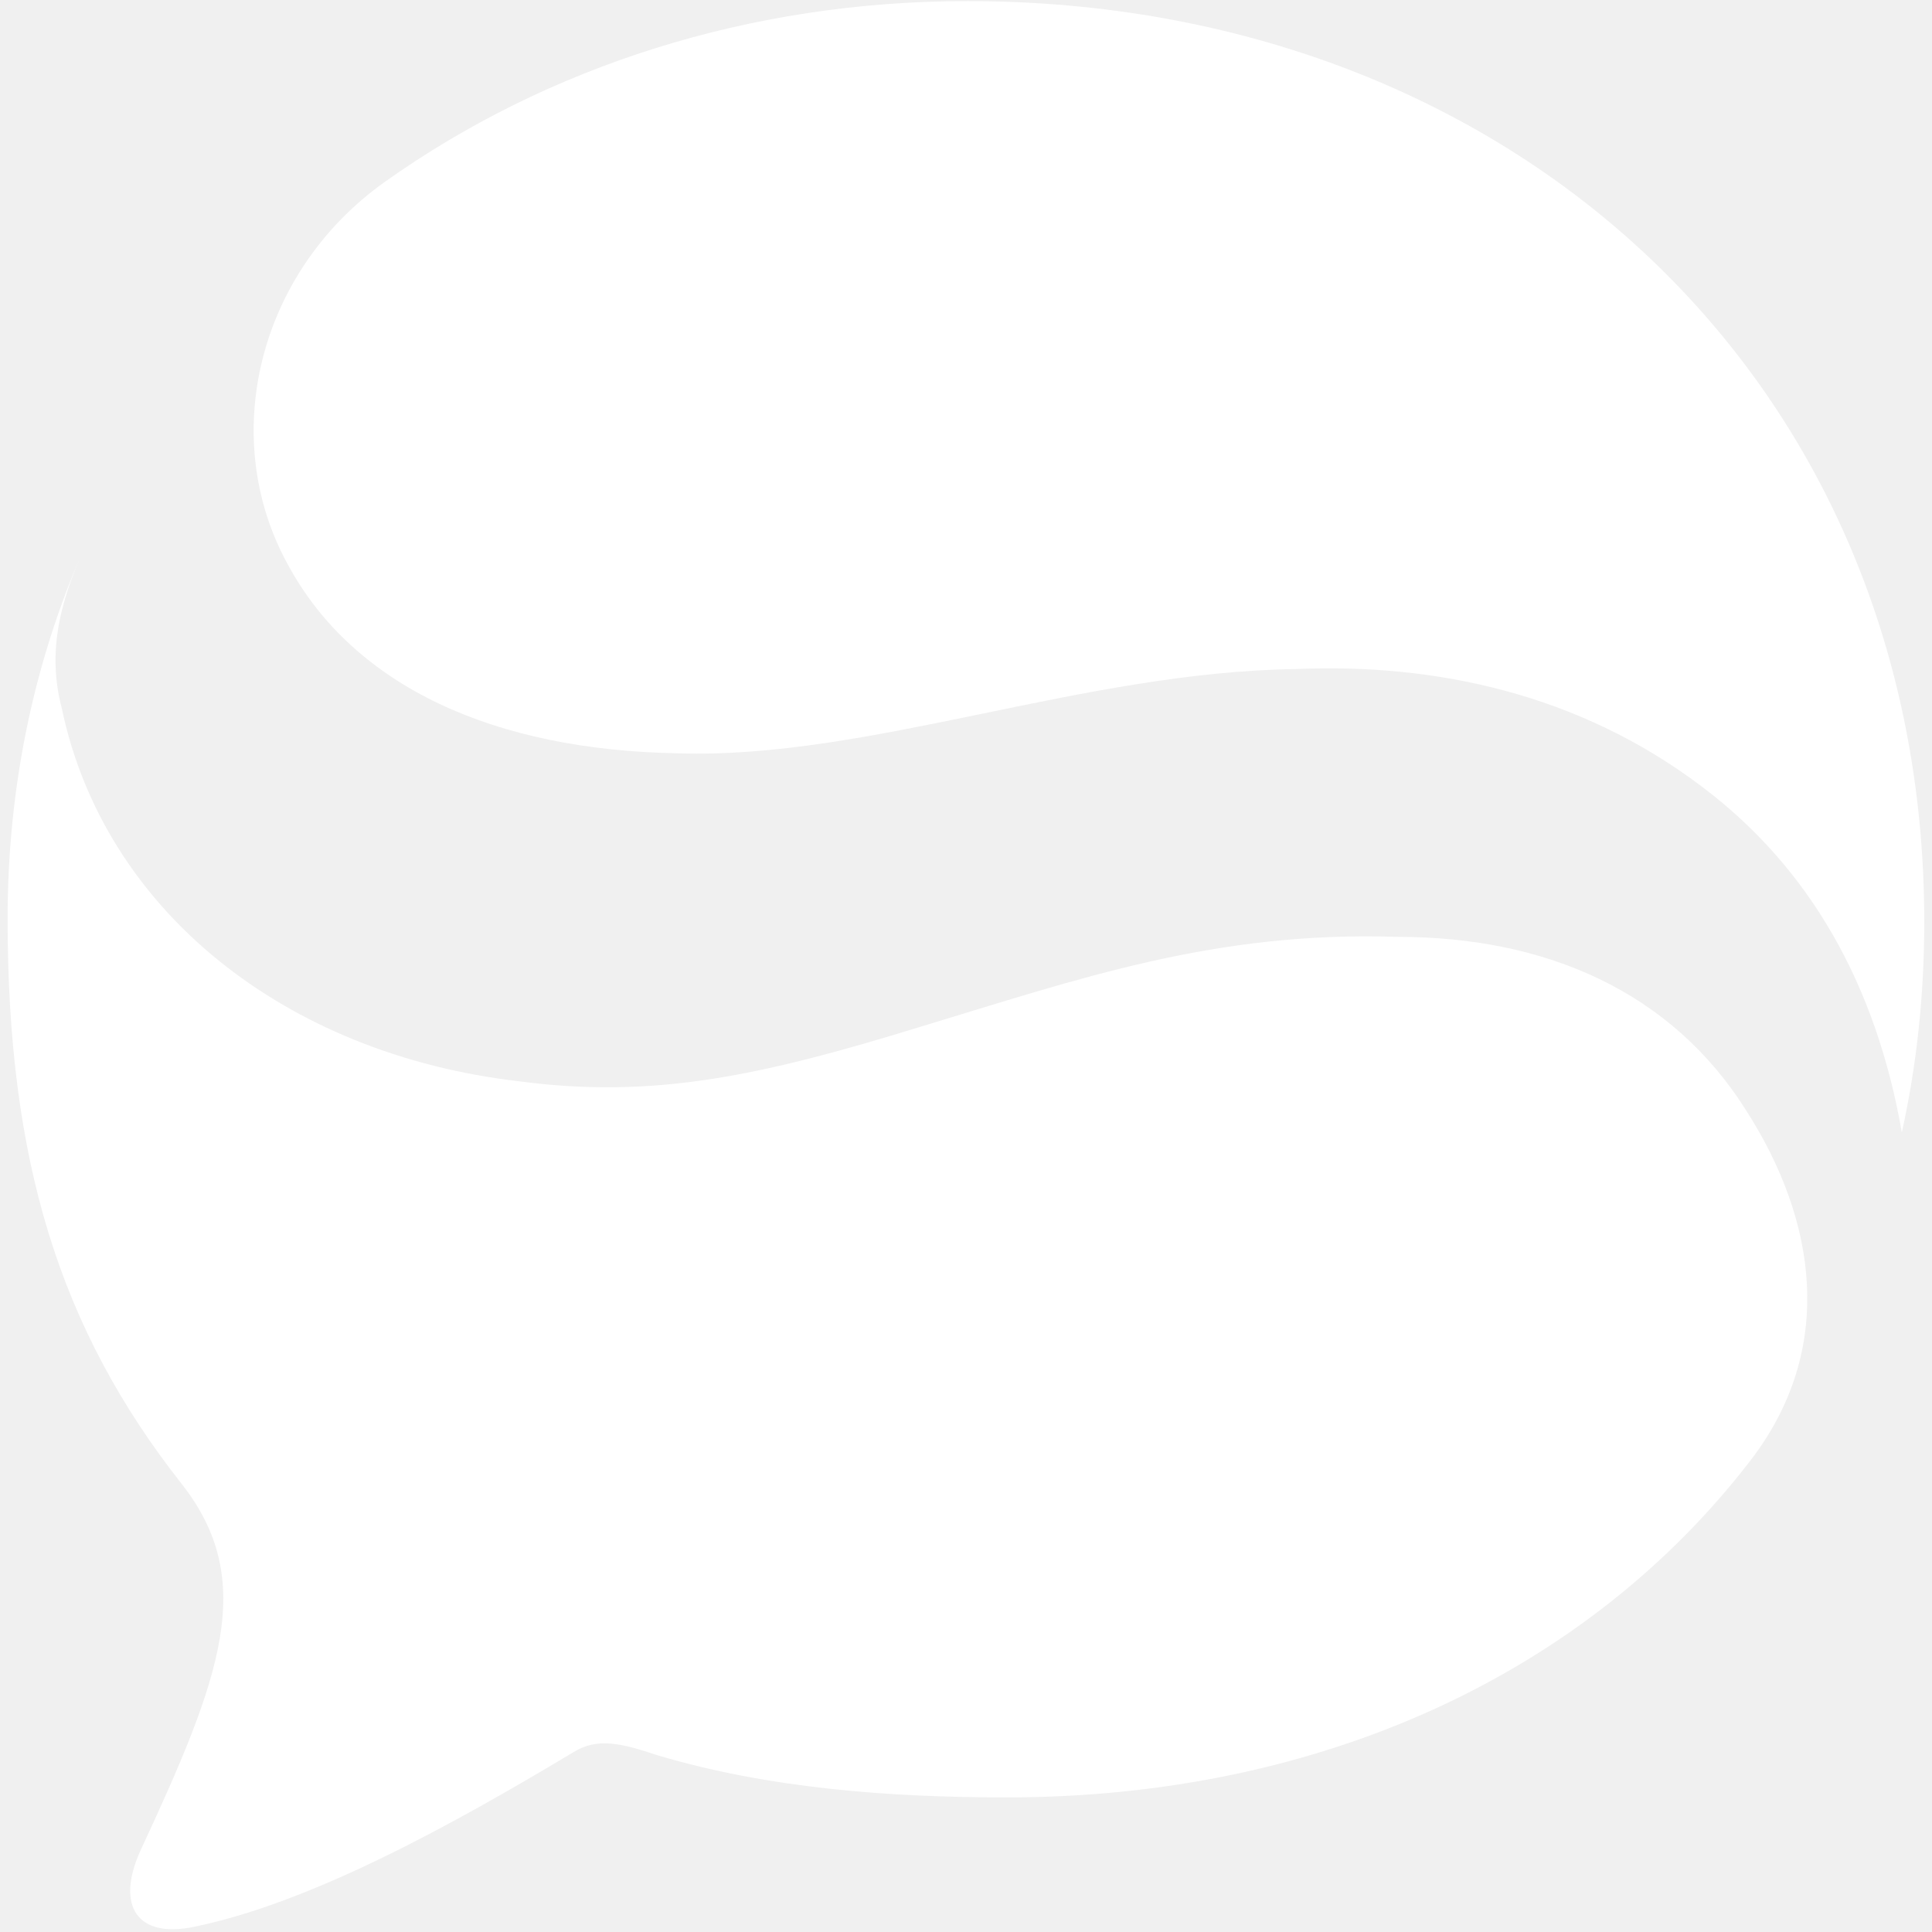
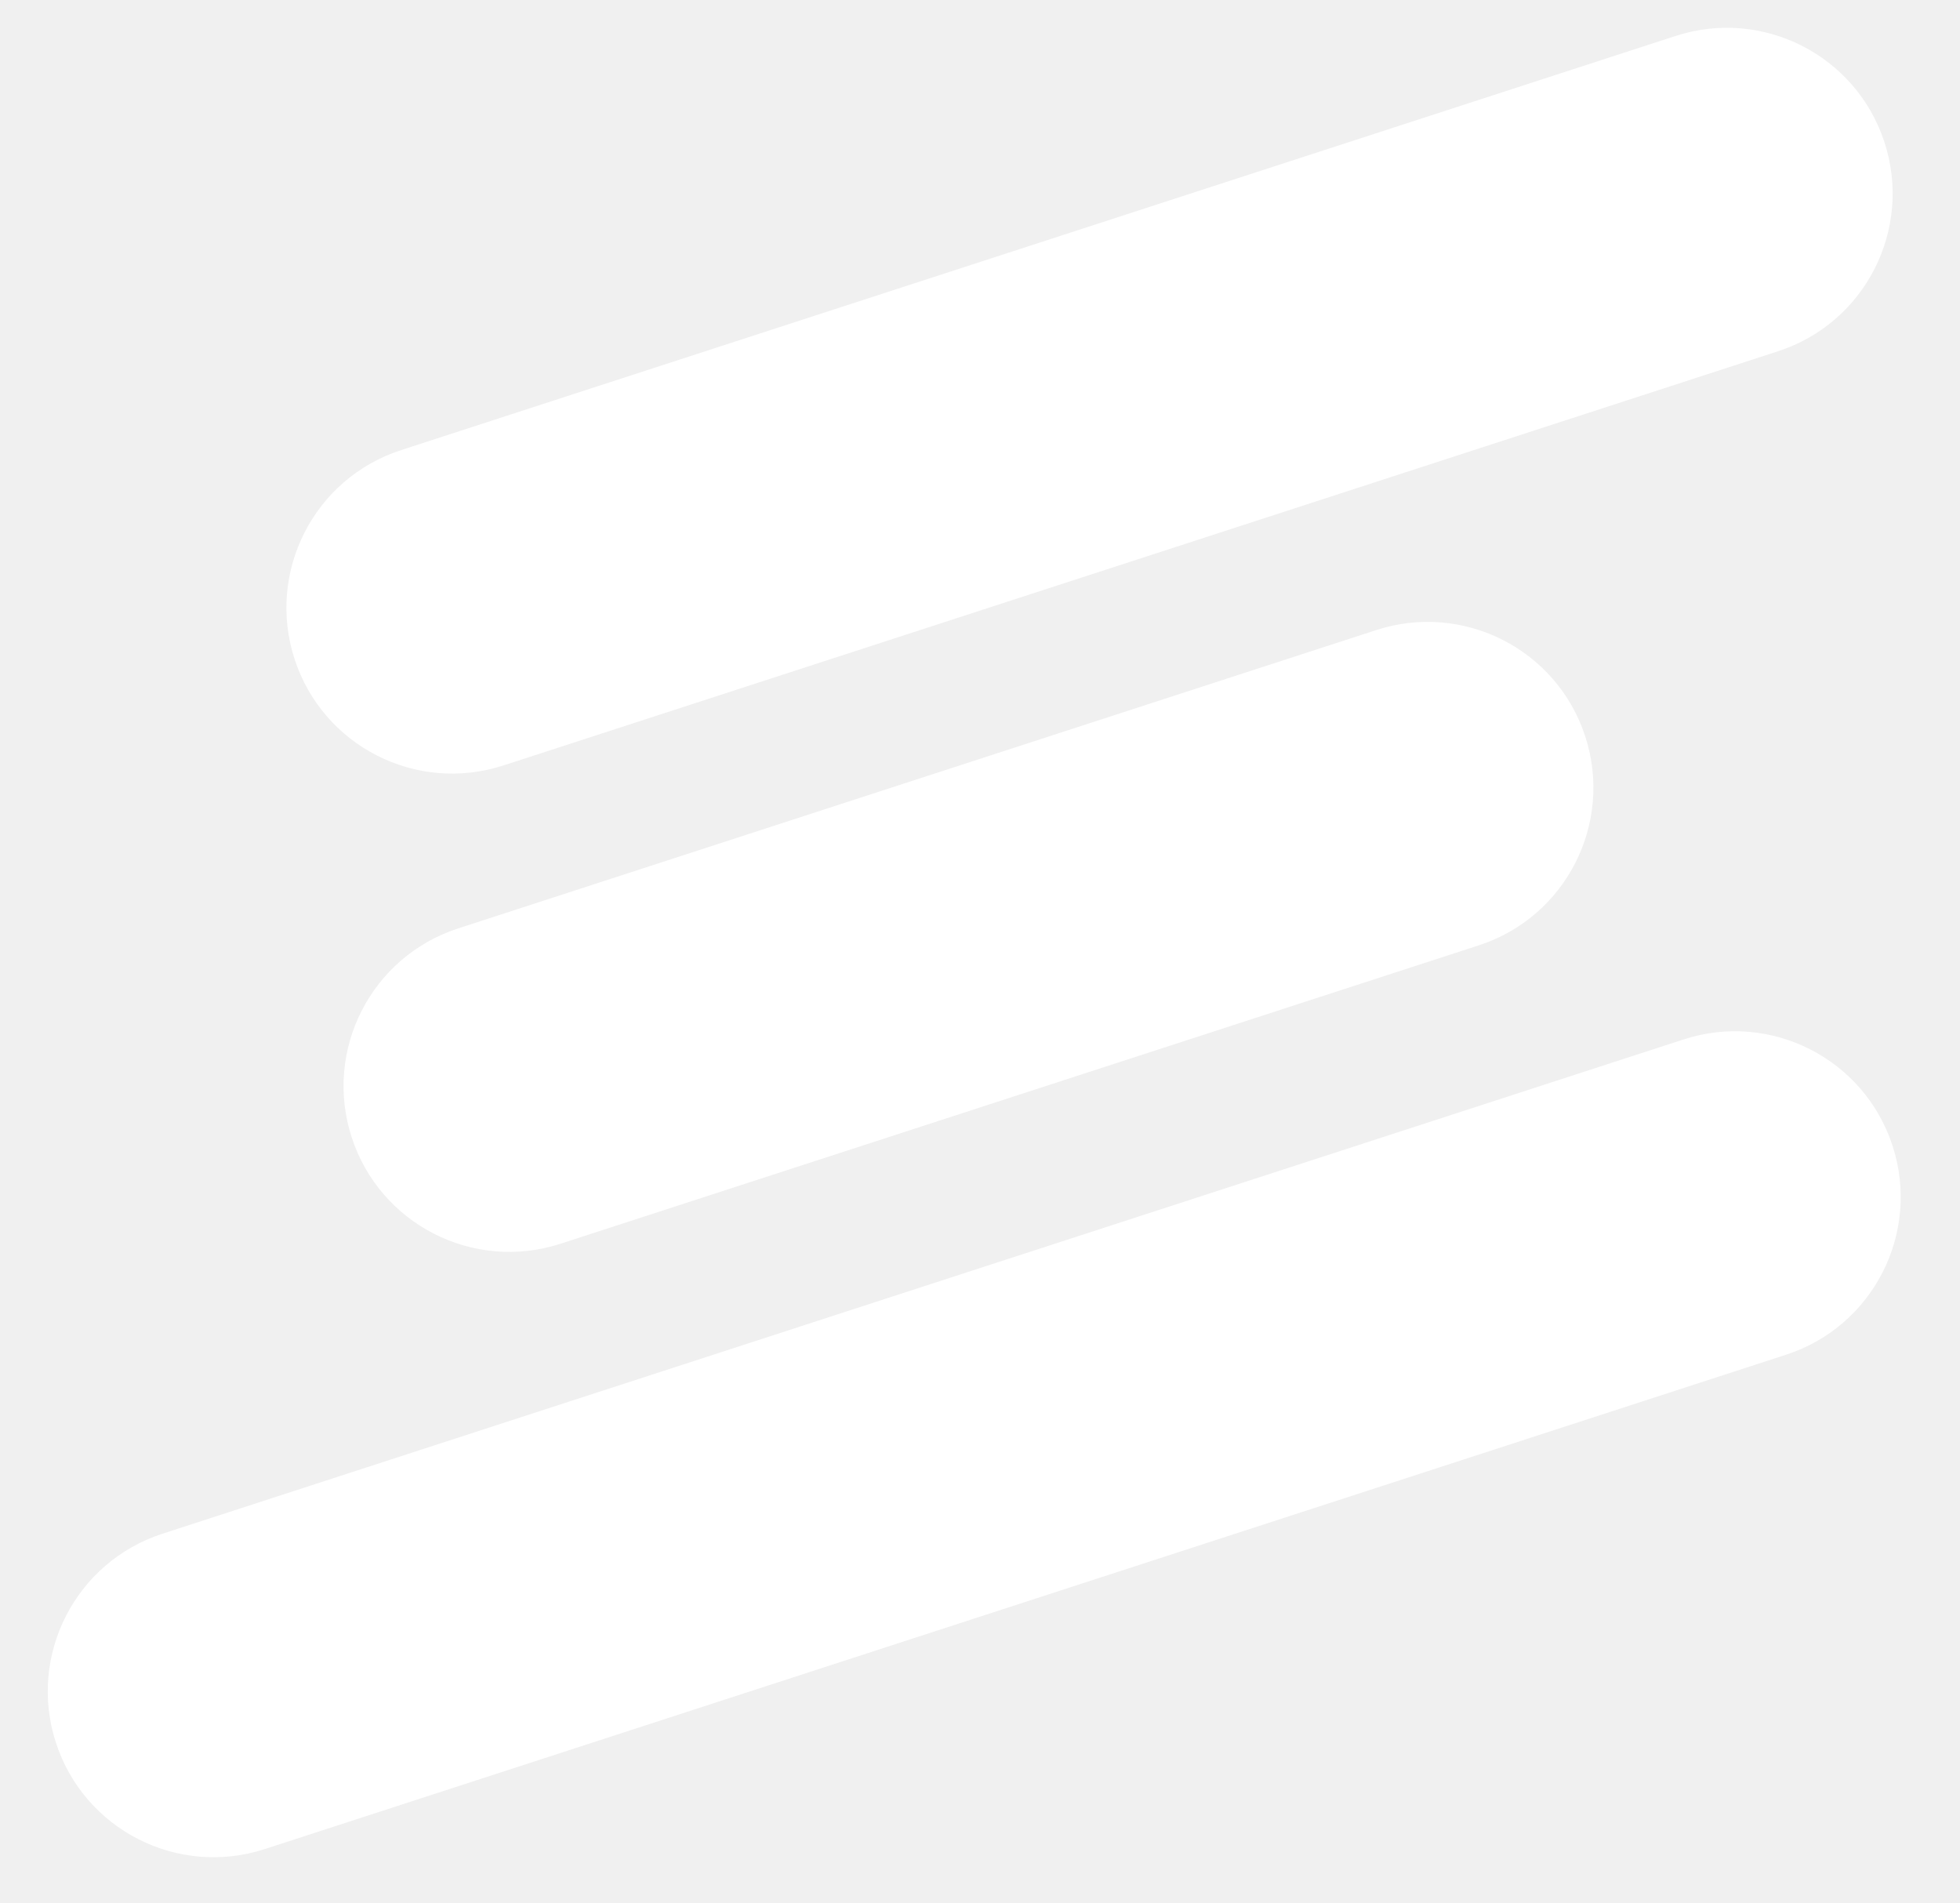
- <svg xmlns="http://www.w3.org/2000/svg" width="651" height="651" viewBox="185 173 651 651" fill="none">
-   <path id="serein-upper-wave" d="M 314.784 234.202 C 369.356 195.474 437.474 173.37 510.986 173.37 C 694.495 173.37 833.394 301.117 833.394 483.612 C 833.394 508.473 830.797 532.187 825.834 554.582 C 817.172 504.903 794.867 465.362 758.368 437.988 C 716.8 406.558 668.135 396.42 621.497 398.448 C 549.513 399.461 477.529 428.863 413.655 426.836 C 351.81 425.822 304.158 404.531 281.853 362.962 C 258.535 320.38 271.789 264.713 314.784 234.202 Z" fill="#fff" />
-   <path id="serein-lower-wave" d="M 212.816 358.907 C 196.566 396.163 187.564 437.786 187.564 482.598 C 187.564 563.707 204.8 620.483 246.368 673.204 C 271.715 705.648 259.549 738.091 232.174 796.895 C 224.063 815.145 231.16 826.297 250.424 822.242 C 289.964 814.131 337.616 787.77 378.17 763.438 C 386.281 758.368 394.392 760.396 406.558 764.451 C 444.071 775.604 484.626 778.646 524.166 778.646 C 630.527 778.646 719.958 736.501 774.853 665.093 C 803.895 627.315 796.895 583.984 773.576 547.485 C 748.23 506.931 705.648 488.681 655.968 488.681 C 594.123 486.653 548.499 502.875 494.764 519.097 C 442.044 535.319 405.545 543.43 359.921 537.347 C 280.84 528.222 220.008 479.556 205.814 411.628 C 200.745 392.364 205.52 375.635 212.816 358.907 Z" fill="#fff" />
+ <svg xmlns="http://www.w3.org/2000/svg" width="680" height="660" viewBox="290 280 680 660" fill="none">
+   <g fill="#fff">
+     <rect x="378" y="361.5" width="580" height="115" rx="57.5" transform="rotate(-18 668 419)" />
+     <rect x="401" y="547.5" width="450" height="115" rx="57.5" transform="rotate(-18 626 605)" />
+     <rect x="293" y="723.5" width="670" height="115" rx="57.5" transform="rotate(-18 628 781)" />
+   </g>
</svg>
